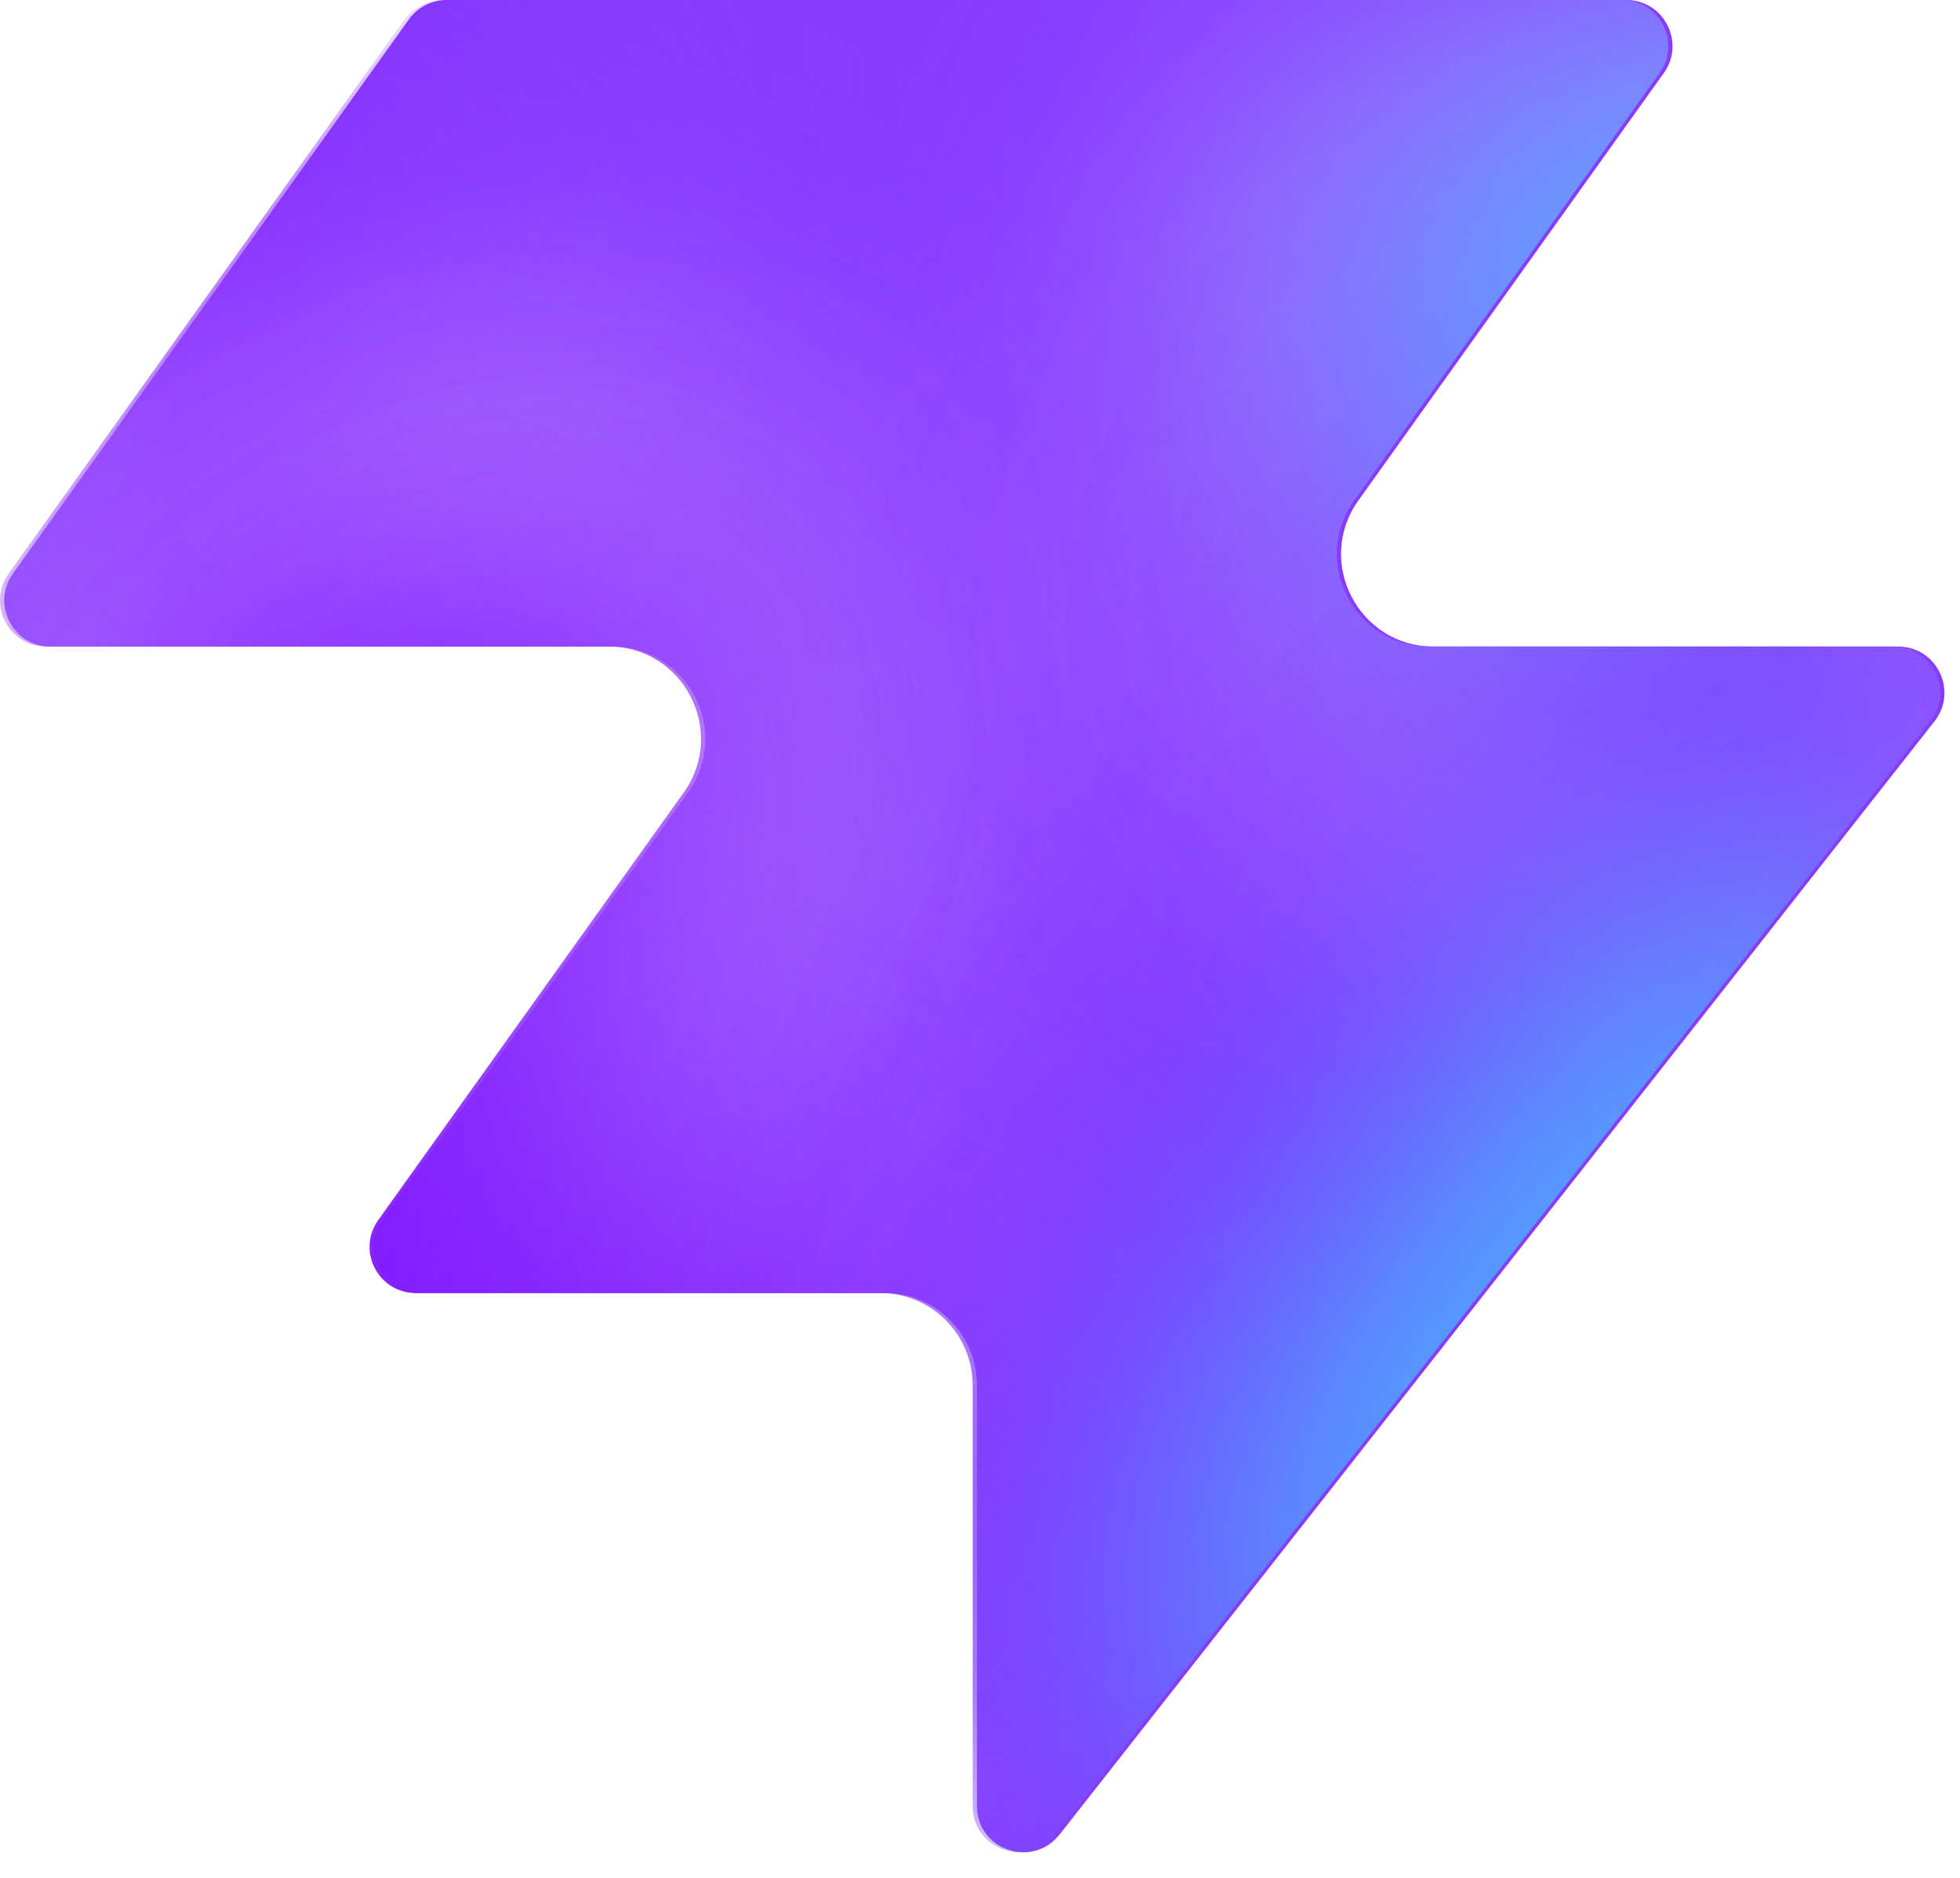
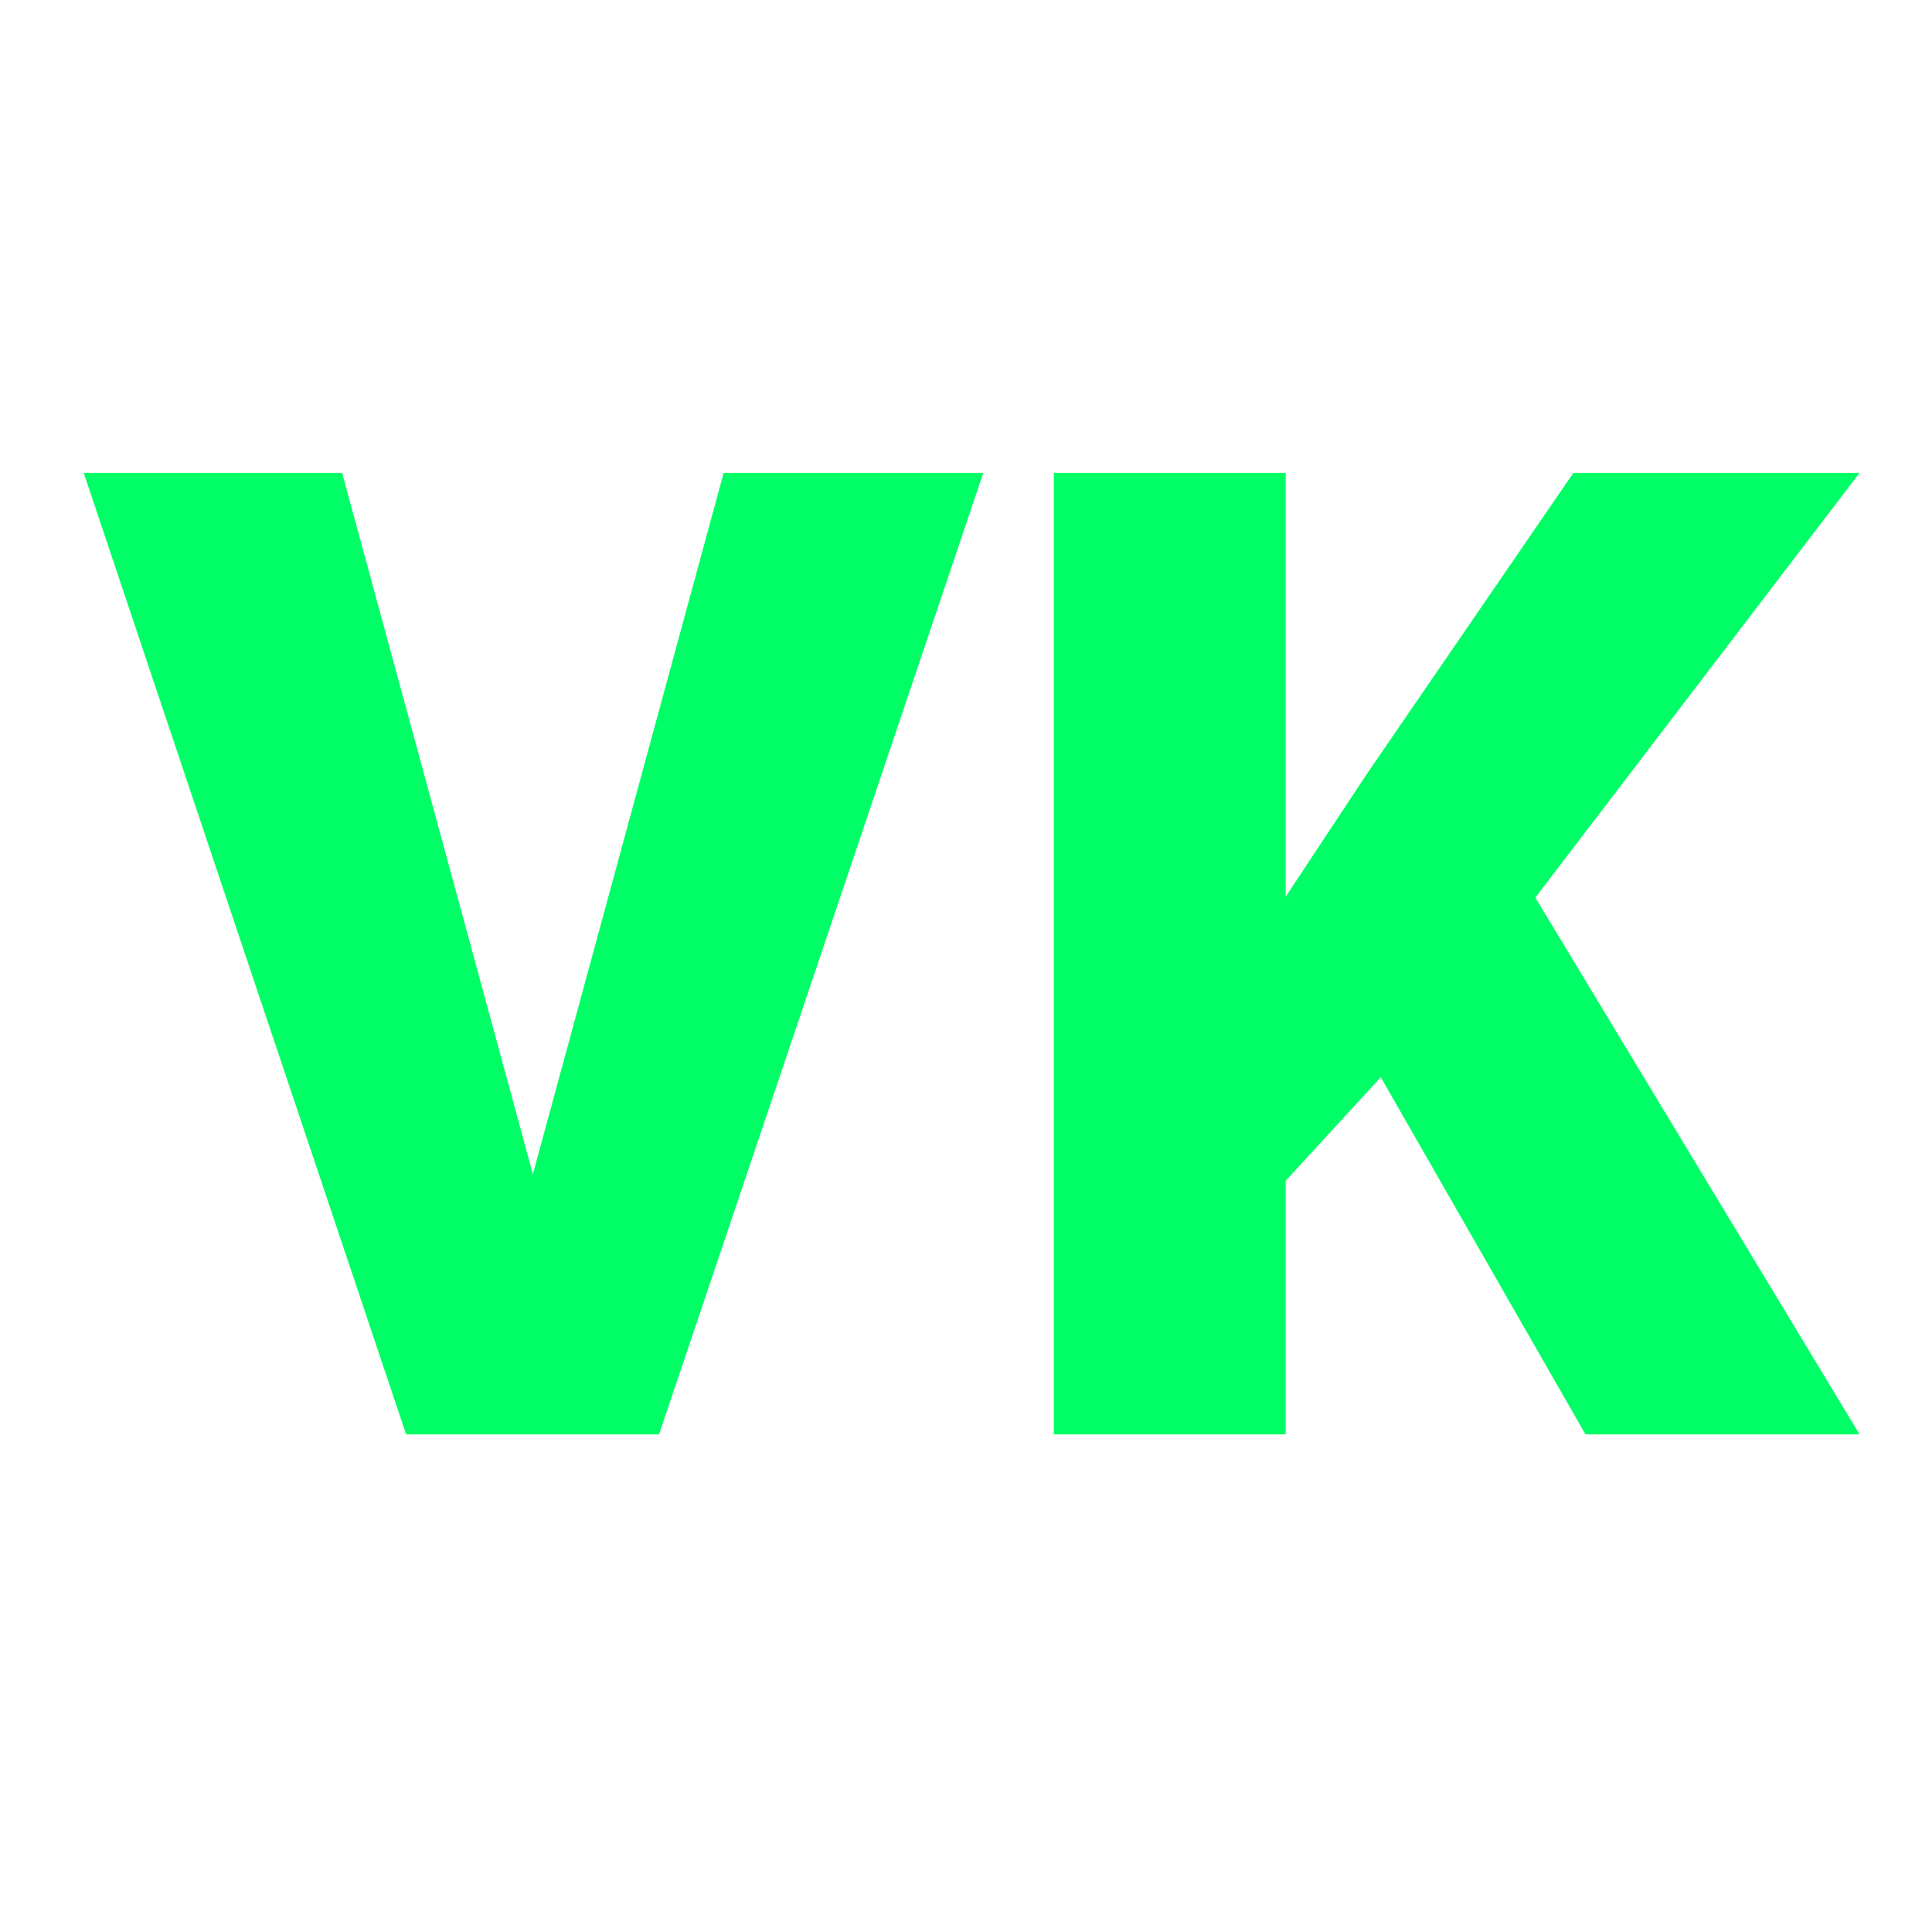
- <svg xmlns="http://www.w3.org/2000/svg" width="48" height="46" fill="none" viewBox="0 0 48 46">
-   <path fill="#863bff" d="M25.946 44.938c-.664.845-2.021.375-2.021-.698V33.937a2.26 2.26 0 0 0-2.262-2.262H10.287c-.92 0-1.456-1.04-.92-1.788l7.48-10.471c1.07-1.497 0-3.578-1.842-3.578H1.237c-.92 0-1.456-1.04-.92-1.788L10.013.474c.214-.297.556-.474.92-.474h28.894c.92 0 1.456 1.04.92 1.788l-7.48 10.471c-1.07 1.498 0 3.579 1.842 3.579h11.377c.943 0 1.473 1.088.89 1.83L25.947 44.94z" style="fill:#863bff;fill:color(display-p3 .525 .23 1);fill-opacity:1" />
-   <mask id="a" width="48" height="46" x="0" y="0" maskUnits="userSpaceOnUse" style="mask-type:alpha">
-     <path fill="#000" d="M25.842 44.938c-.664.844-2.021.375-2.021-.698V33.937a2.26 2.26 0 0 0-2.262-2.262H10.183c-.92 0-1.456-1.04-.92-1.788l7.48-10.471c1.07-1.498 0-3.579-1.842-3.579H1.133c-.92 0-1.456-1.04-.92-1.787L9.91.473c.214-.297.556-.474.92-.474h28.894c.92 0 1.456 1.04.92 1.788l-7.48 10.471c-1.07 1.498 0 3.578 1.842 3.578h11.377c.943 0 1.473 1.088.89 1.832L25.843 44.94z" style="fill:#000;fill-opacity:1" />
-   </mask>
-   <g mask="url(#a)">
-     <g filter="url(#b)">
-       <ellipse cx="5.508" cy="14.704" fill="#ede6ff" rx="5.508" ry="14.704" style="fill:#ede6ff;fill:color(display-p3 .927 .903 1);fill-opacity:1" transform="matrix(.00324 1 1 -.00324 -4.47 31.516)" />
-     </g>
-     <g filter="url(#c)">
-       <ellipse cx="10.399" cy="29.851" fill="#ede6ff" rx="10.399" ry="29.851" style="fill:#ede6ff;fill:color(display-p3 .927 .903 1);fill-opacity:1" transform="matrix(.00324 1 1 -.00324 -39.328 7.883)" />
-     </g>
-     <g filter="url(#d)">
-       <ellipse cx="5.508" cy="30.487" fill="#7e14ff" rx="5.508" ry="30.487" style="fill:#7e14ff;fill:color(display-p3 .492 .077 1);fill-opacity:1" transform="rotate(89.814 -25.913 -14.639)scale(1 -1)" />
-     </g>
-     <g filter="url(#e)">
-       <ellipse cx="5.508" cy="30.599" fill="#7e14ff" rx="5.508" ry="30.599" style="fill:#7e14ff;fill:color(display-p3 .492 .077 1);fill-opacity:1" transform="rotate(89.814 -32.644 -3.334)scale(1 -1)" />
-     </g>
-     <g filter="url(#f)">
-       <ellipse cx="5.508" cy="30.599" fill="#7e14ff" rx="5.508" ry="30.599" style="fill:#7e14ff;fill:color(display-p3 .492 .077 1);fill-opacity:1" transform="matrix(.00324 1 1 -.00324 -34.34 30.47)" />
-     </g>
-     <g filter="url(#g)">
-       <ellipse cx="14.072" cy="22.078" fill="#ede6ff" rx="14.072" ry="22.078" style="fill:#ede6ff;fill:color(display-p3 .927 .903 1);fill-opacity:1" transform="rotate(93.35 24.506 48.493)scale(-1 1)" />
-     </g>
-     <g filter="url(#h)">
-       <ellipse cx="3.47" cy="21.501" fill="#7e14ff" rx="3.47" ry="21.501" style="fill:#7e14ff;fill:color(display-p3 .492 .077 1);fill-opacity:1" transform="rotate(89.009 28.708 47.59)scale(-1 1)" />
-     </g>
-     <g filter="url(#i)">
-       <ellipse cx="3.47" cy="21.501" fill="#7e14ff" rx="3.47" ry="21.501" style="fill:#7e14ff;fill:color(display-p3 .492 .077 1);fill-opacity:1" transform="rotate(89.009 28.708 47.59)scale(-1 1)" />
-     </g>
-     <g filter="url(#j)">
-       <ellipse cx=".387" cy="8.972" fill="#7e14ff" rx="4.407" ry="29.108" style="fill:#7e14ff;fill:color(display-p3 .492 .077 1);fill-opacity:1" transform="rotate(39.51 .387 8.972)" />
-     </g>
-     <g filter="url(#k)">
-       <ellipse cx="47.523" cy="-6.092" fill="#7e14ff" rx="4.407" ry="29.108" style="fill:#7e14ff;fill:color(display-p3 .492 .077 1);fill-opacity:1" transform="rotate(37.892 47.523 -6.092)" />
-     </g>
-     <g filter="url(#l)">
-       <ellipse cx="41.412" cy="6.333" fill="#47bfff" rx="5.971" ry="9.665" style="fill:#47bfff;fill:color(display-p3 .28 .748 1);fill-opacity:1" transform="rotate(37.892 41.412 6.333)" />
-     </g>
-     <g filter="url(#m)">
-       <ellipse cx="-1.879" cy="38.332" fill="#7e14ff" rx="4.407" ry="29.108" style="fill:#7e14ff;fill:color(display-p3 .492 .077 1);fill-opacity:1" transform="rotate(37.892 -1.88 38.332)" />
-     </g>
-     <g filter="url(#n)">
-       <ellipse cx="-1.879" cy="38.332" fill="#7e14ff" rx="4.407" ry="29.108" style="fill:#7e14ff;fill:color(display-p3 .492 .077 1);fill-opacity:1" transform="rotate(37.892 -1.88 38.332)" />
-     </g>
-     <g filter="url(#o)">
-       <ellipse cx="35.651" cy="29.907" fill="#7e14ff" rx="4.407" ry="29.108" style="fill:#7e14ff;fill:color(display-p3 .492 .077 1);fill-opacity:1" transform="rotate(37.892 35.651 29.907)" />
-     </g>
-     <g filter="url(#p)">
-       <ellipse cx="38.418" cy="32.4" fill="#47bfff" rx="5.971" ry="15.297" style="fill:#47bfff;fill:color(display-p3 .28 .748 1);fill-opacity:1" transform="rotate(37.892 38.418 32.4)" />
-     </g>
-   </g>
-   <defs>
-     <filter id="b" width="60.045" height="41.654" x="-19.77" y="16.149" color-interpolation-filters="sRGB" filterUnits="userSpaceOnUse">
-       <feFlood flood-opacity="0" result="BackgroundImageFix" />
-       <feBlend in="SourceGraphic" in2="BackgroundImageFix" result="shape" />
-       <feGaussianBlur result="effect1_foregroundBlur_2002_17158" stdDeviation="7.659" />
-     </filter>
-     <filter id="c" width="90.34" height="51.437" x="-54.613" y="-7.533" color-interpolation-filters="sRGB" filterUnits="userSpaceOnUse">
-       <feFlood flood-opacity="0" result="BackgroundImageFix" />
-       <feBlend in="SourceGraphic" in2="BackgroundImageFix" result="shape" />
-       <feGaussianBlur result="effect1_foregroundBlur_2002_17158" stdDeviation="7.659" />
-     </filter>
-     <filter id="d" width="79.355" height="29.4" x="-49.64" y="2.03" color-interpolation-filters="sRGB" filterUnits="userSpaceOnUse">
-       <feFlood flood-opacity="0" result="BackgroundImageFix" />
-       <feBlend in="SourceGraphic" in2="BackgroundImageFix" result="shape" />
-       <feGaussianBlur result="effect1_foregroundBlur_2002_17158" stdDeviation="4.596" />
-     </filter>
-     <filter id="e" width="79.579" height="29.4" x="-45.045" y="20.029" color-interpolation-filters="sRGB" filterUnits="userSpaceOnUse">
-       <feFlood flood-opacity="0" result="BackgroundImageFix" />
-       <feBlend in="SourceGraphic" in2="BackgroundImageFix" result="shape" />
-       <feGaussianBlur result="effect1_foregroundBlur_2002_17158" stdDeviation="4.596" />
-     </filter>
-     <filter id="f" width="79.579" height="29.4" x="-43.513" y="21.178" color-interpolation-filters="sRGB" filterUnits="userSpaceOnUse">
-       <feFlood flood-opacity="0" result="BackgroundImageFix" />
-       <feBlend in="SourceGraphic" in2="BackgroundImageFix" result="shape" />
-       <feGaussianBlur result="effect1_foregroundBlur_2002_17158" stdDeviation="4.596" />
-     </filter>
-     <filter id="g" width="74.749" height="58.852" x="15.756" y="-17.901" color-interpolation-filters="sRGB" filterUnits="userSpaceOnUse">
-       <feFlood flood-opacity="0" result="BackgroundImageFix" />
-       <feBlend in="SourceGraphic" in2="BackgroundImageFix" result="shape" />
-       <feGaussianBlur result="effect1_foregroundBlur_2002_17158" stdDeviation="7.659" />
-     </filter>
-     <filter id="h" width="61.377" height="25.362" x="23.548" y="2.284" color-interpolation-filters="sRGB" filterUnits="userSpaceOnUse">
-       <feFlood flood-opacity="0" result="BackgroundImageFix" />
-       <feBlend in="SourceGraphic" in2="BackgroundImageFix" result="shape" />
-       <feGaussianBlur result="effect1_foregroundBlur_2002_17158" stdDeviation="4.596" />
-     </filter>
-     <filter id="i" width="61.377" height="25.362" x="23.548" y="2.284" color-interpolation-filters="sRGB" filterUnits="userSpaceOnUse">
-       <feFlood flood-opacity="0" result="BackgroundImageFix" />
-       <feBlend in="SourceGraphic" in2="BackgroundImageFix" result="shape" />
-       <feGaussianBlur result="effect1_foregroundBlur_2002_17158" stdDeviation="4.596" />
-     </filter>
-     <filter id="j" width="56.045" height="63.649" x="-27.636" y="-22.853" color-interpolation-filters="sRGB" filterUnits="userSpaceOnUse">
-       <feFlood flood-opacity="0" result="BackgroundImageFix" />
-       <feBlend in="SourceGraphic" in2="BackgroundImageFix" result="shape" />
-       <feGaussianBlur result="effect1_foregroundBlur_2002_17158" stdDeviation="4.596" />
-     </filter>
-     <filter id="k" width="54.814" height="64.646" x="20.116" y="-38.415" color-interpolation-filters="sRGB" filterUnits="userSpaceOnUse">
-       <feFlood flood-opacity="0" result="BackgroundImageFix" />
-       <feBlend in="SourceGraphic" in2="BackgroundImageFix" result="shape" />
-       <feGaussianBlur result="effect1_foregroundBlur_2002_17158" stdDeviation="4.596" />
-     </filter>
-     <filter id="l" width="33.541" height="35.313" x="24.641" y="-11.323" color-interpolation-filters="sRGB" filterUnits="userSpaceOnUse">
-       <feFlood flood-opacity="0" result="BackgroundImageFix" />
-       <feBlend in="SourceGraphic" in2="BackgroundImageFix" result="shape" />
-       <feGaussianBlur result="effect1_foregroundBlur_2002_17158" stdDeviation="4.596" />
-     </filter>
-     <filter id="m" width="54.814" height="64.646" x="-29.286" y="6.009" color-interpolation-filters="sRGB" filterUnits="userSpaceOnUse">
-       <feFlood flood-opacity="0" result="BackgroundImageFix" />
-       <feBlend in="SourceGraphic" in2="BackgroundImageFix" result="shape" />
-       <feGaussianBlur result="effect1_foregroundBlur_2002_17158" stdDeviation="4.596" />
-     </filter>
-     <filter id="n" width="54.814" height="64.646" x="-29.286" y="6.009" color-interpolation-filters="sRGB" filterUnits="userSpaceOnUse">
-       <feFlood flood-opacity="0" result="BackgroundImageFix" />
-       <feBlend in="SourceGraphic" in2="BackgroundImageFix" result="shape" />
-       <feGaussianBlur result="effect1_foregroundBlur_2002_17158" stdDeviation="4.596" />
-     </filter>
-     <filter id="o" width="54.814" height="64.646" x="8.244" y="-2.416" color-interpolation-filters="sRGB" filterUnits="userSpaceOnUse">
-       <feFlood flood-opacity="0" result="BackgroundImageFix" />
-       <feBlend in="SourceGraphic" in2="BackgroundImageFix" result="shape" />
-       <feGaussianBlur result="effect1_foregroundBlur_2002_17158" stdDeviation="4.596" />
-     </filter>
-     <filter id="p" width="39.409" height="43.623" x="18.713" y="10.588" color-interpolation-filters="sRGB" filterUnits="userSpaceOnUse">
-       <feFlood flood-opacity="0" result="BackgroundImageFix" />
-       <feBlend in="SourceGraphic" in2="BackgroundImageFix" result="shape" />
-       <feGaussianBlur result="effect1_foregroundBlur_2002_17158" stdDeviation="4.596" />
-     </filter>
-   </defs>
+ <svg xmlns="http://www.w3.org/2000/svg" viewBox="0 0 100 100">
+   <text x="50%" y="55%" font-family="system-ui, -apple-system, BlinkMacSystemFont, 'Segoe UI', Roboto, sans-serif" font-weight="900" font-size="70" fill="#00FF66" dominant-baseline="middle" text-anchor="middle">VK</text>
</svg>
